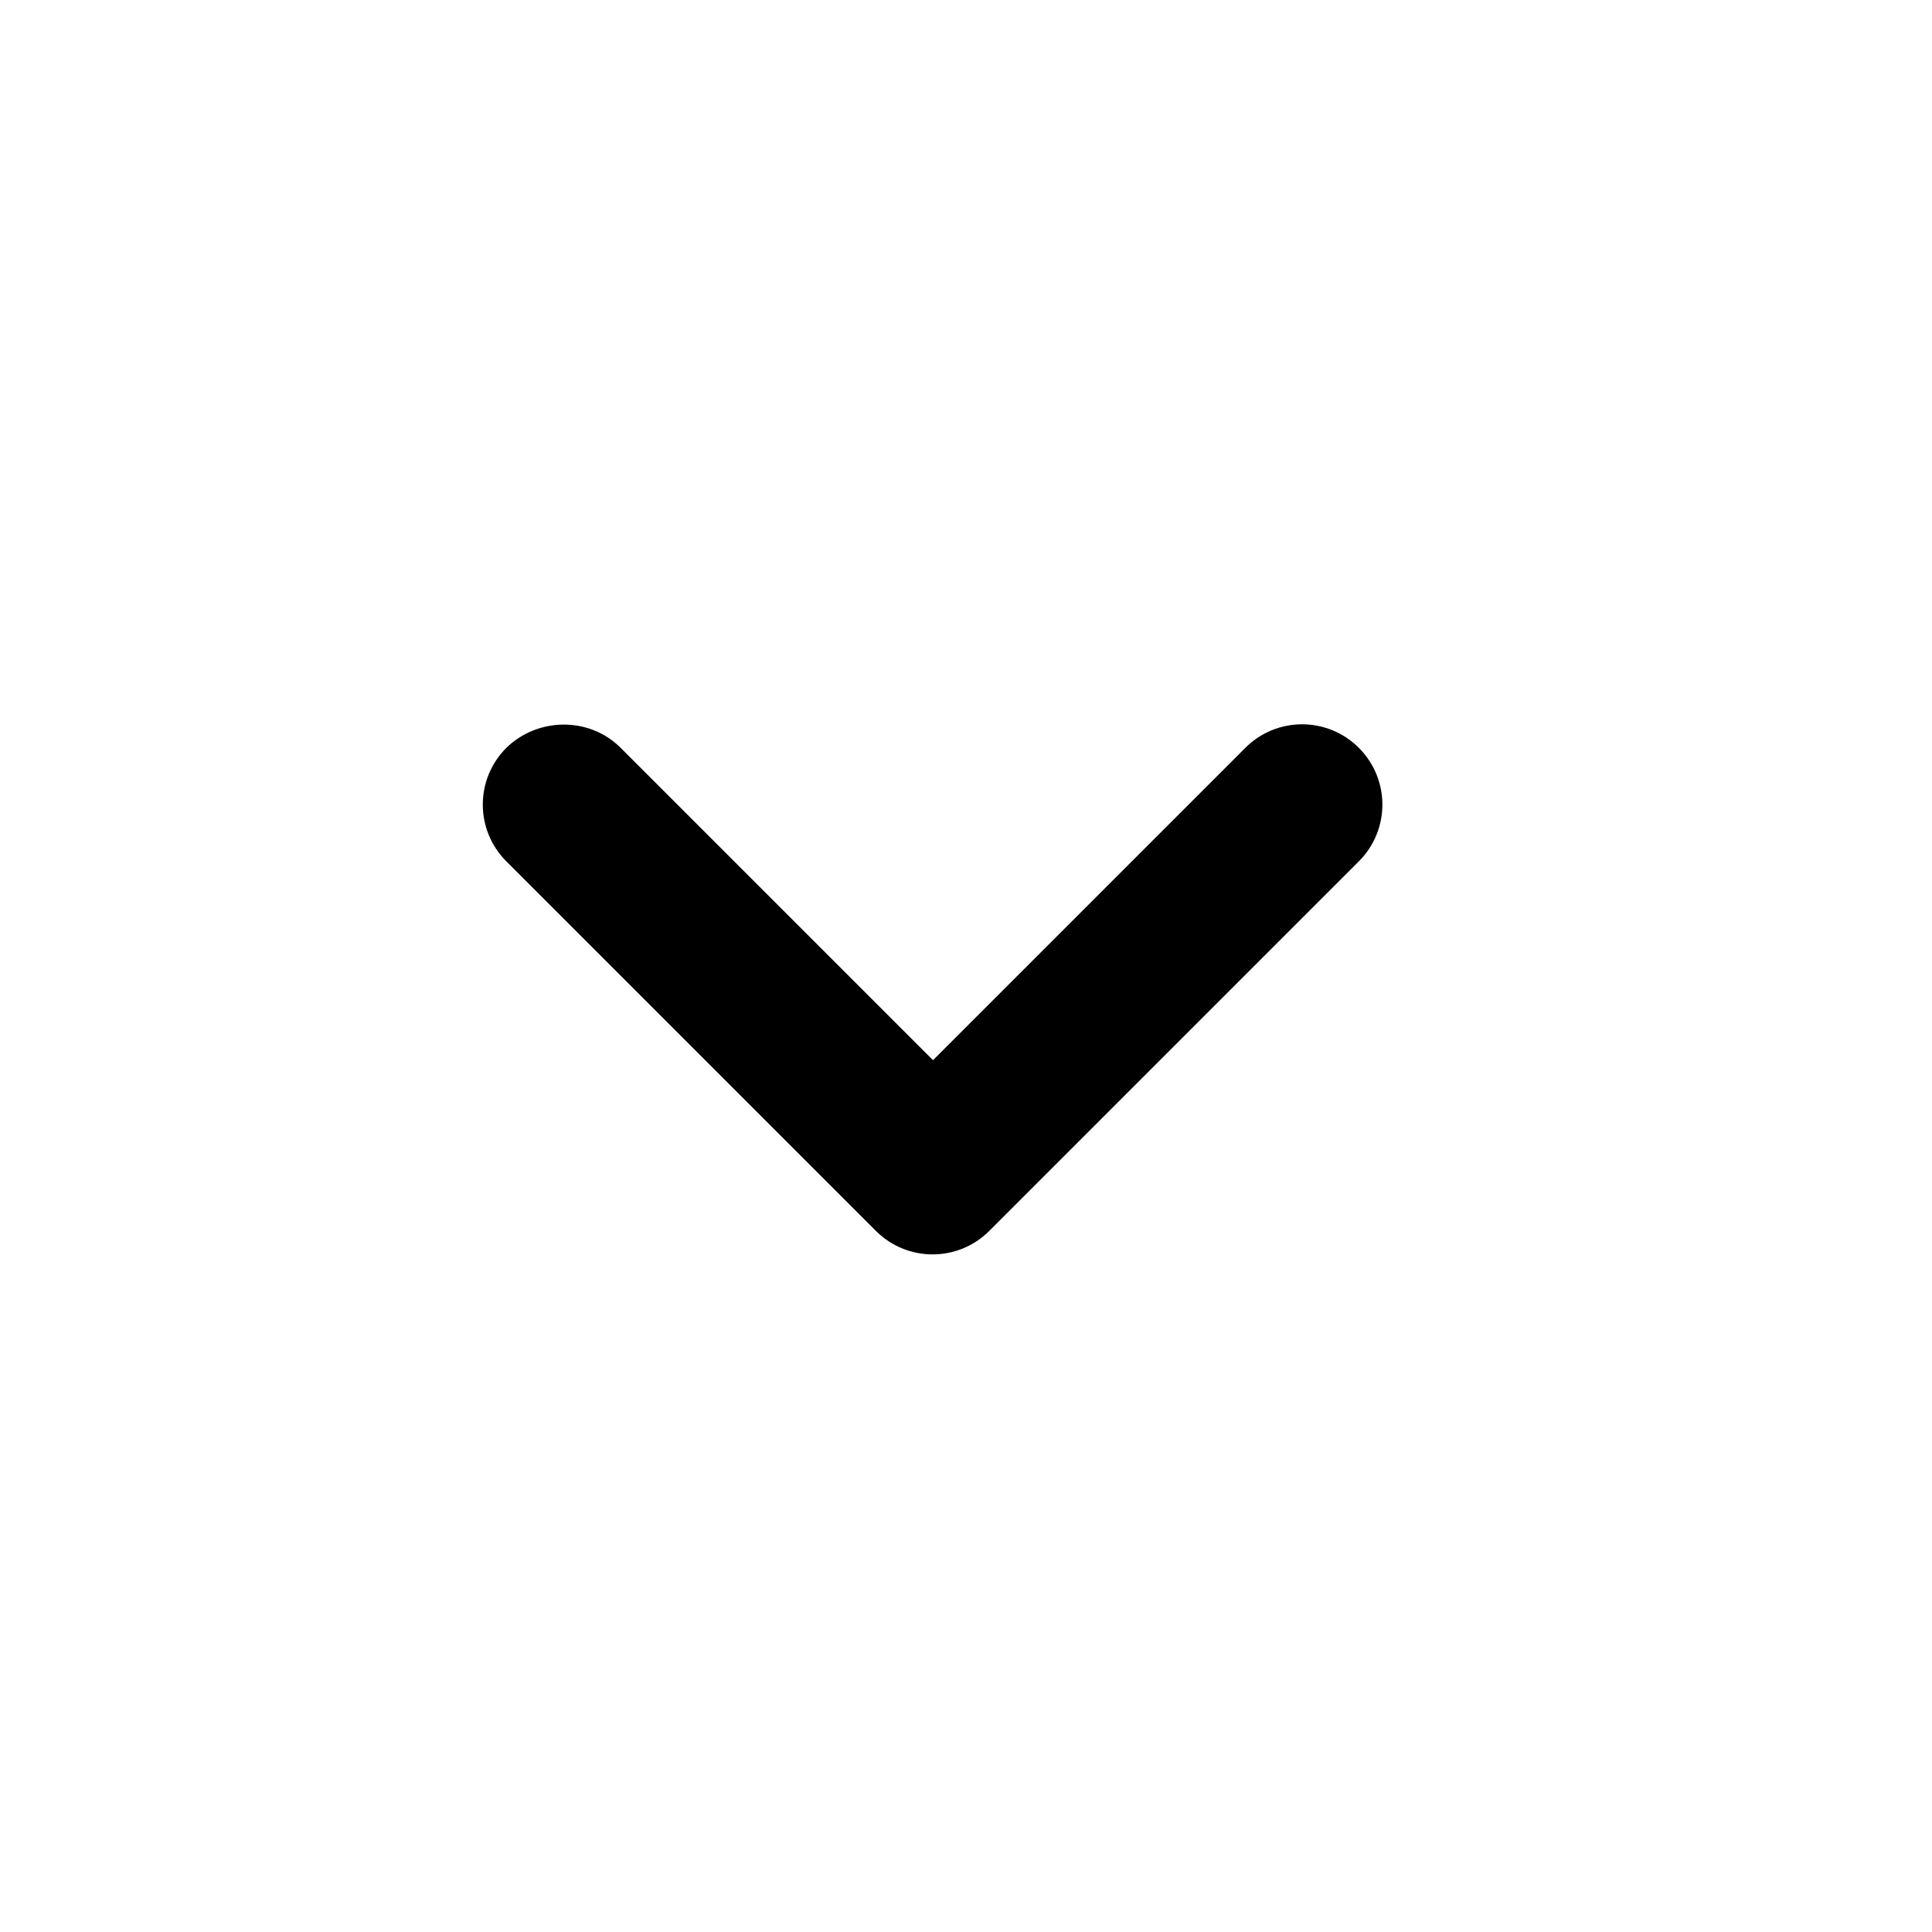
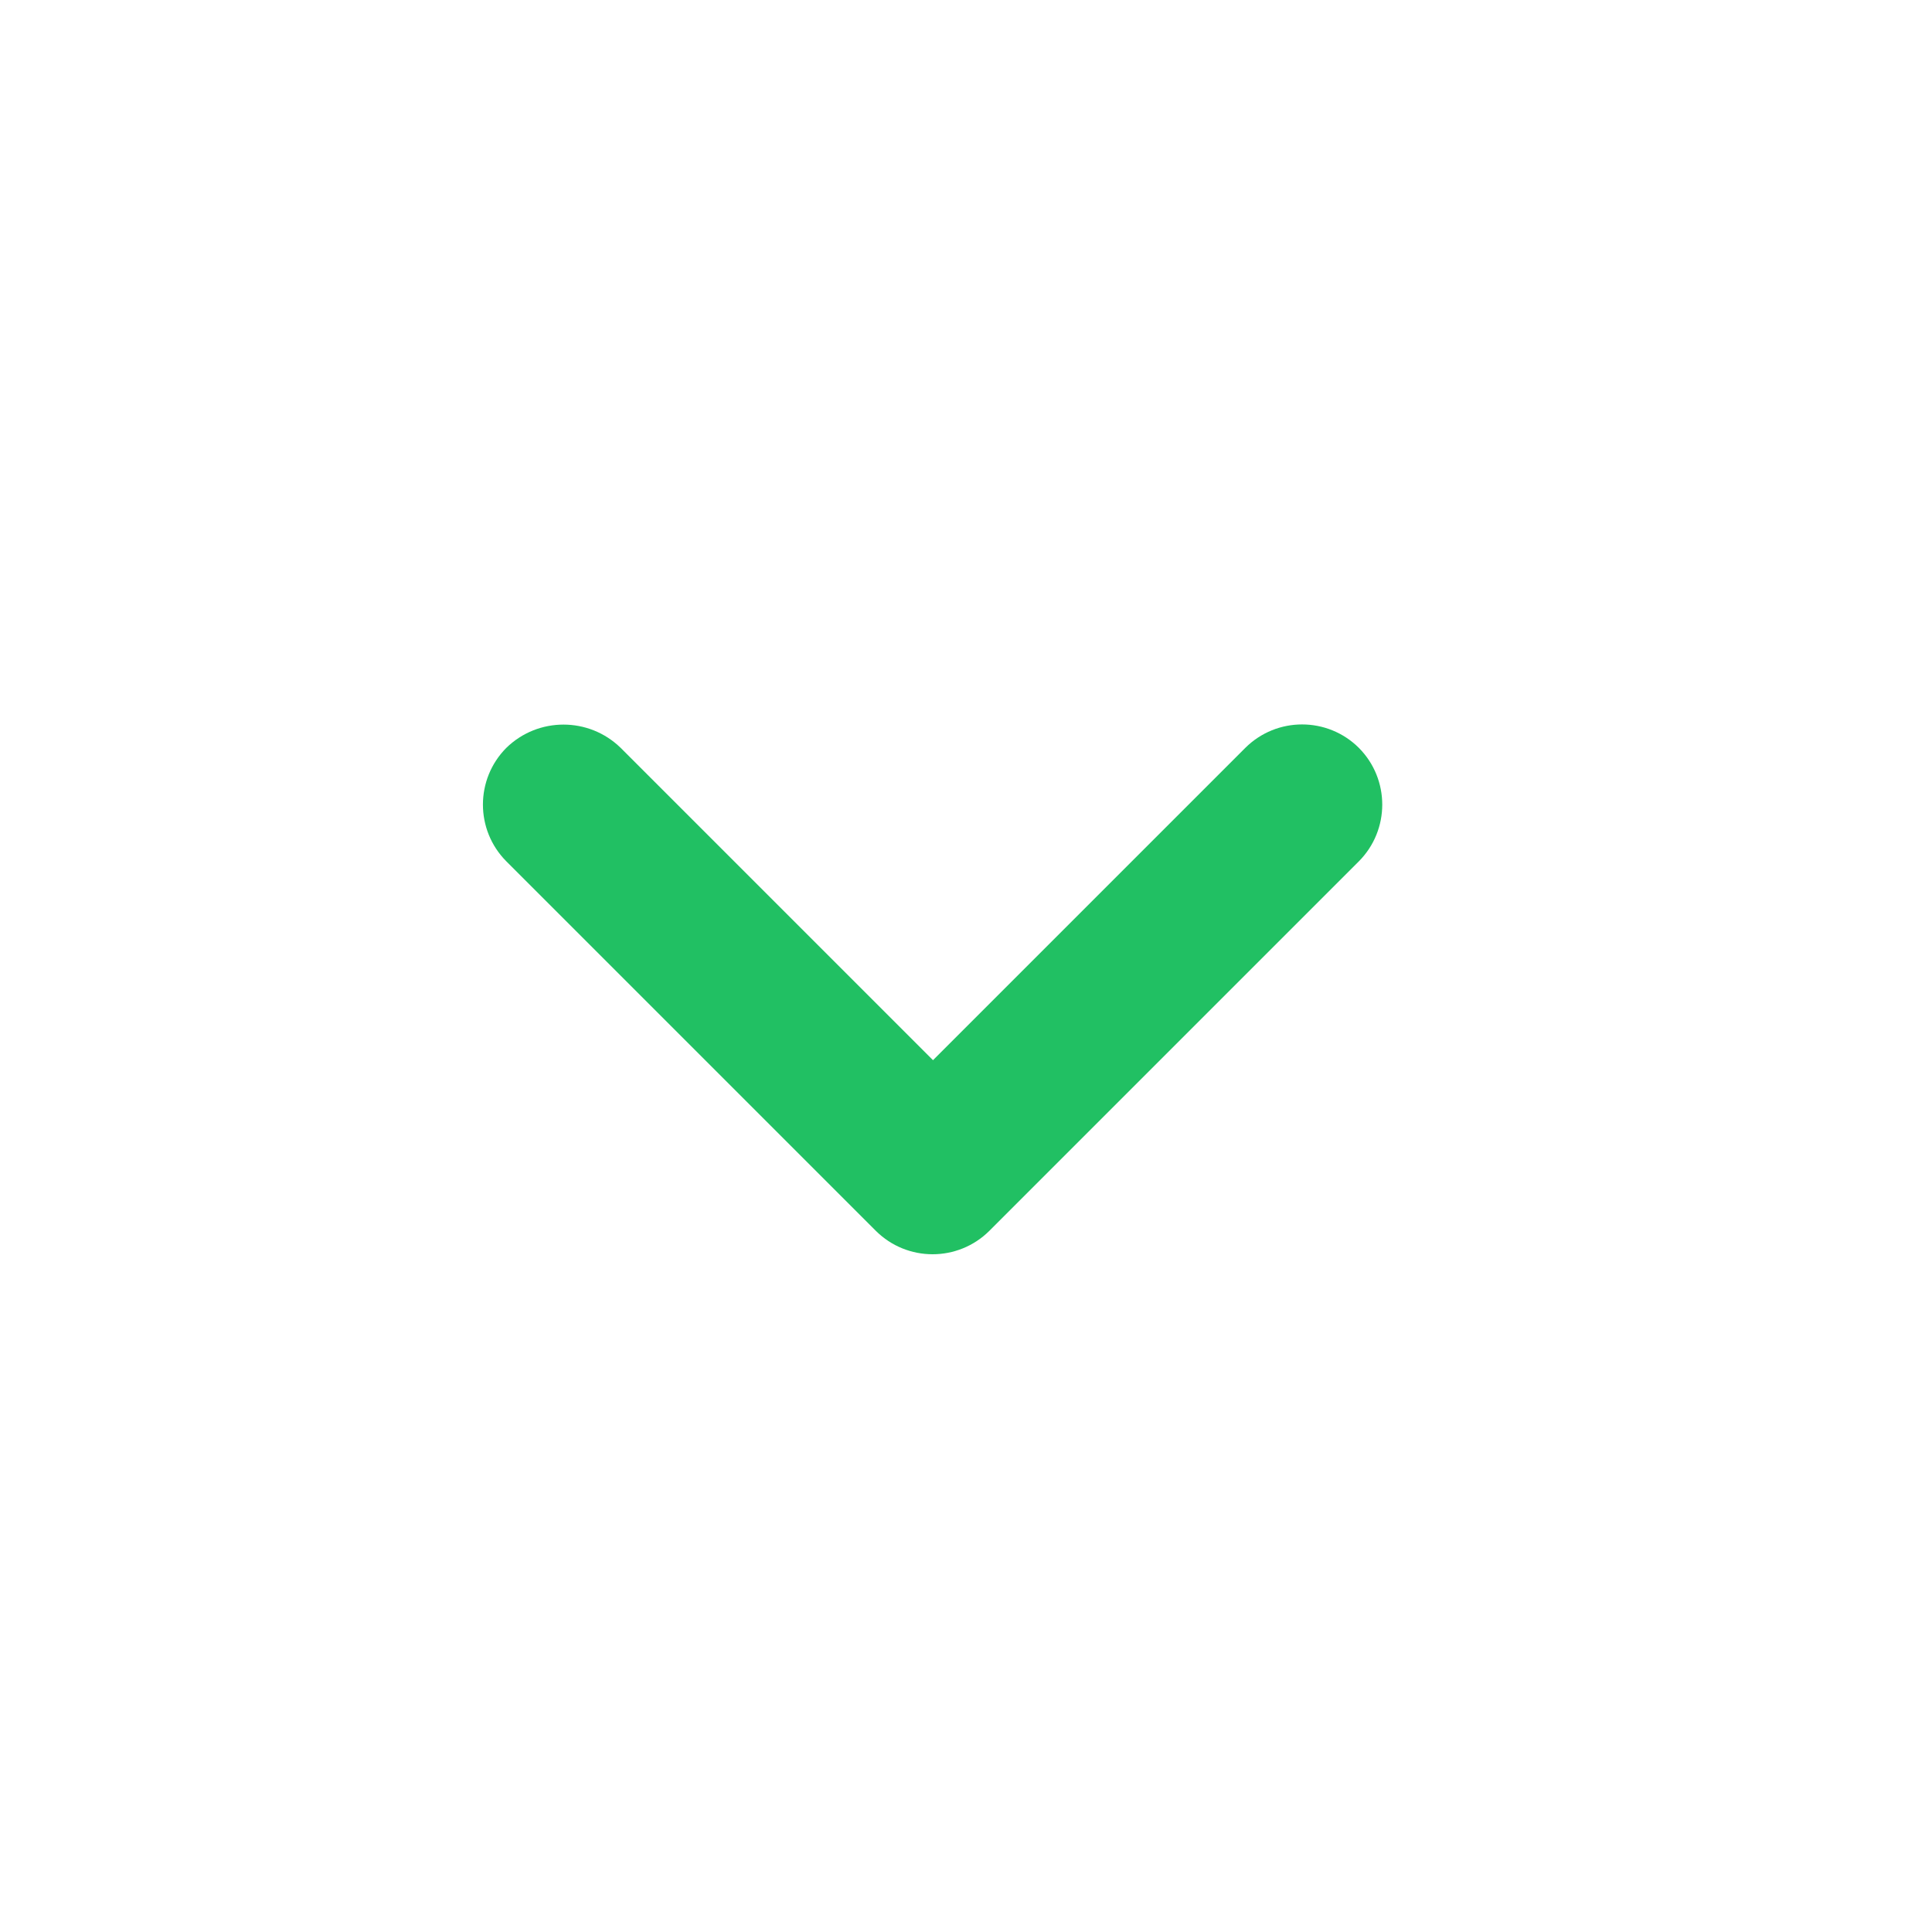
- <svg xmlns="http://www.w3.org/2000/svg" enable-background="new 0 0 24 24" height="24" viewBox="0 0 24 24" width="24">
-   <g>
-     <path d="M0,0h24v24H0V0z" fill="none" />
+ <svg xmlns="http://www.w3.org/2000/svg" id="expand_more-24px" width="24" height="24" viewBox="0 0 24 24">
+   <g id="Grupo_1" data-name="Grupo 1">
+     <path id="Trazado_3" data-name="Trazado 3" d="M0,0H24V24H0Z" fill="none" />
  </g>
-   <g>
-     <g>
-       <g>
-         <path d="M7.71,9.29l3.88,3.88l3.88-3.88c0.39-0.39,1.02-0.39,1.41,0l0,0c0.39,0.39,0.39,1.02,0,1.41l-4.59,4.59 c-0.39,0.39-1.02,0.39-1.41,0L6.29,10.7c-0.39-0.39-0.39-1.02,0-1.41l0,0C6.68,8.91,7.32,8.9,7.71,9.29z" />
+   <g id="Grupo_4" data-name="Grupo 4">
+     <g id="Grupo_3" data-name="Grupo 3">
+       <g id="Grupo_2" data-name="Grupo 2">
+         <path id="Trazado_4" data-name="Trazado 4" d="M7.71,9.29l3.88,3.88,3.88-3.88a1,1,0,0,1,1.41,0h0a1,1,0,0,1,0,1.41l-4.59,4.59a1,1,0,0,1-1.41,0L6.29,10.7a1,1,0,0,1,0-1.41h0A1.017,1.017,0,0,1,7.71,9.29Z" fill="#21c063" />
      </g>
    </g>
  </g>
</svg>
